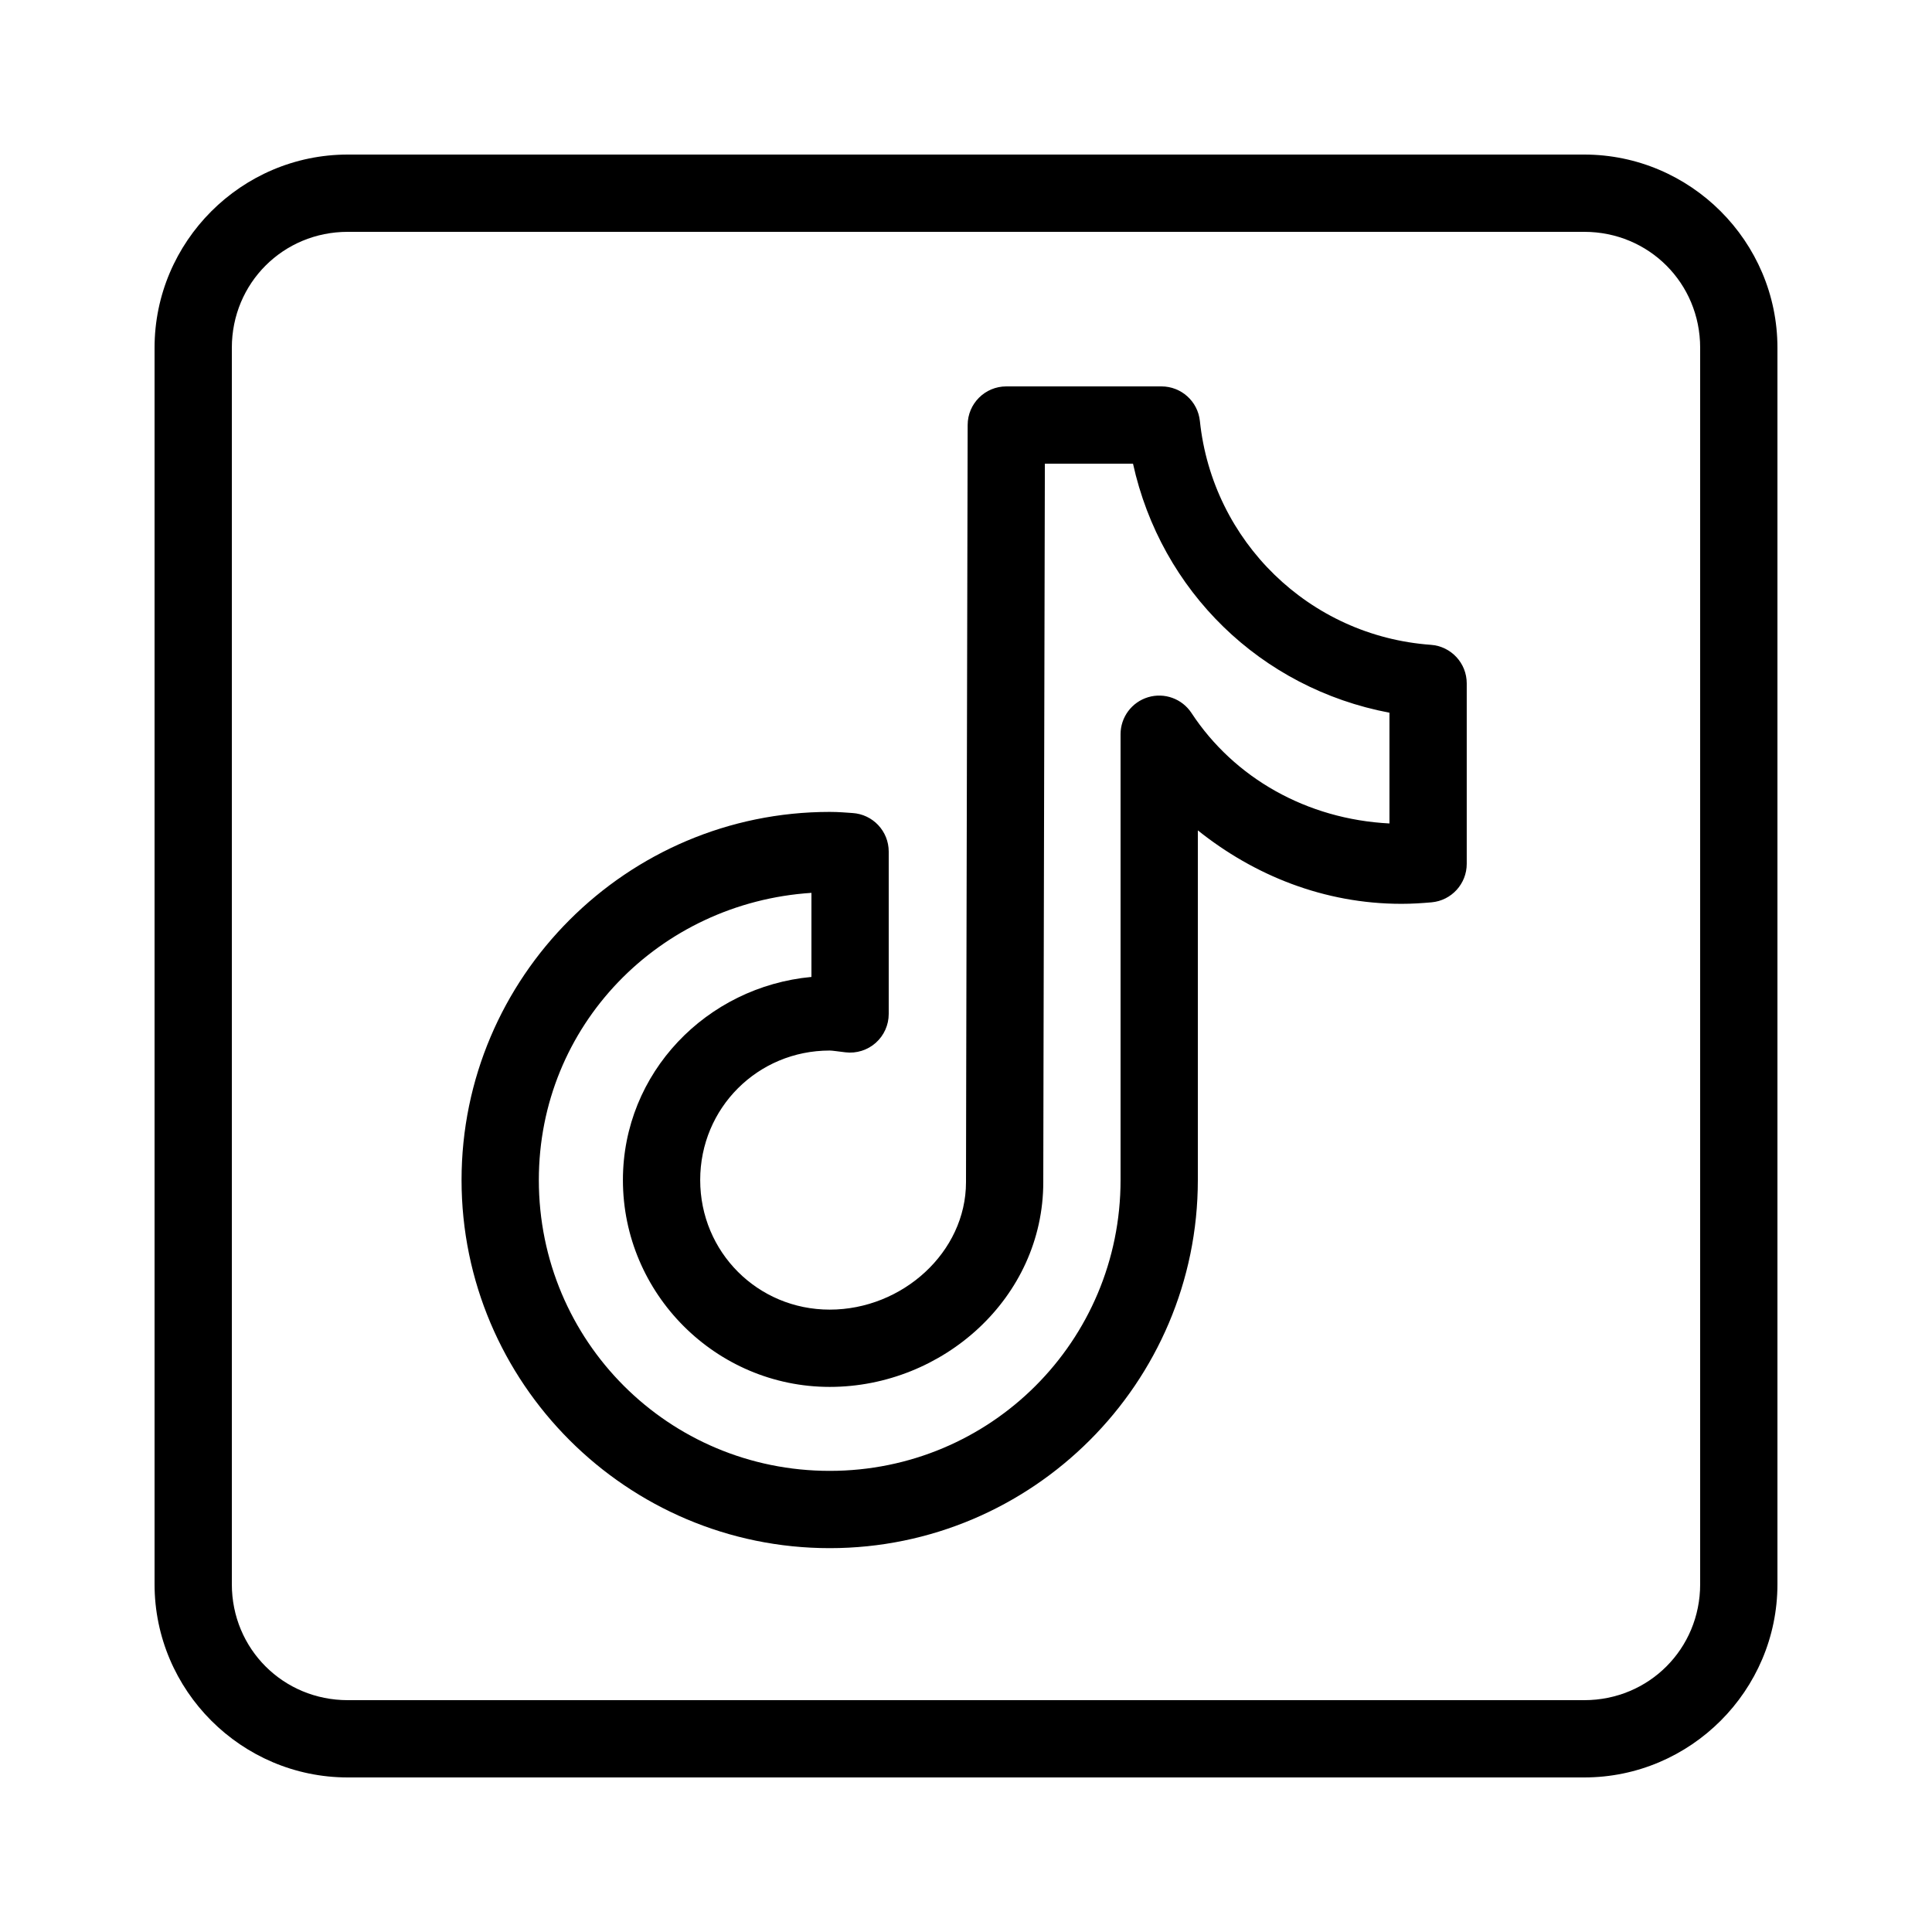
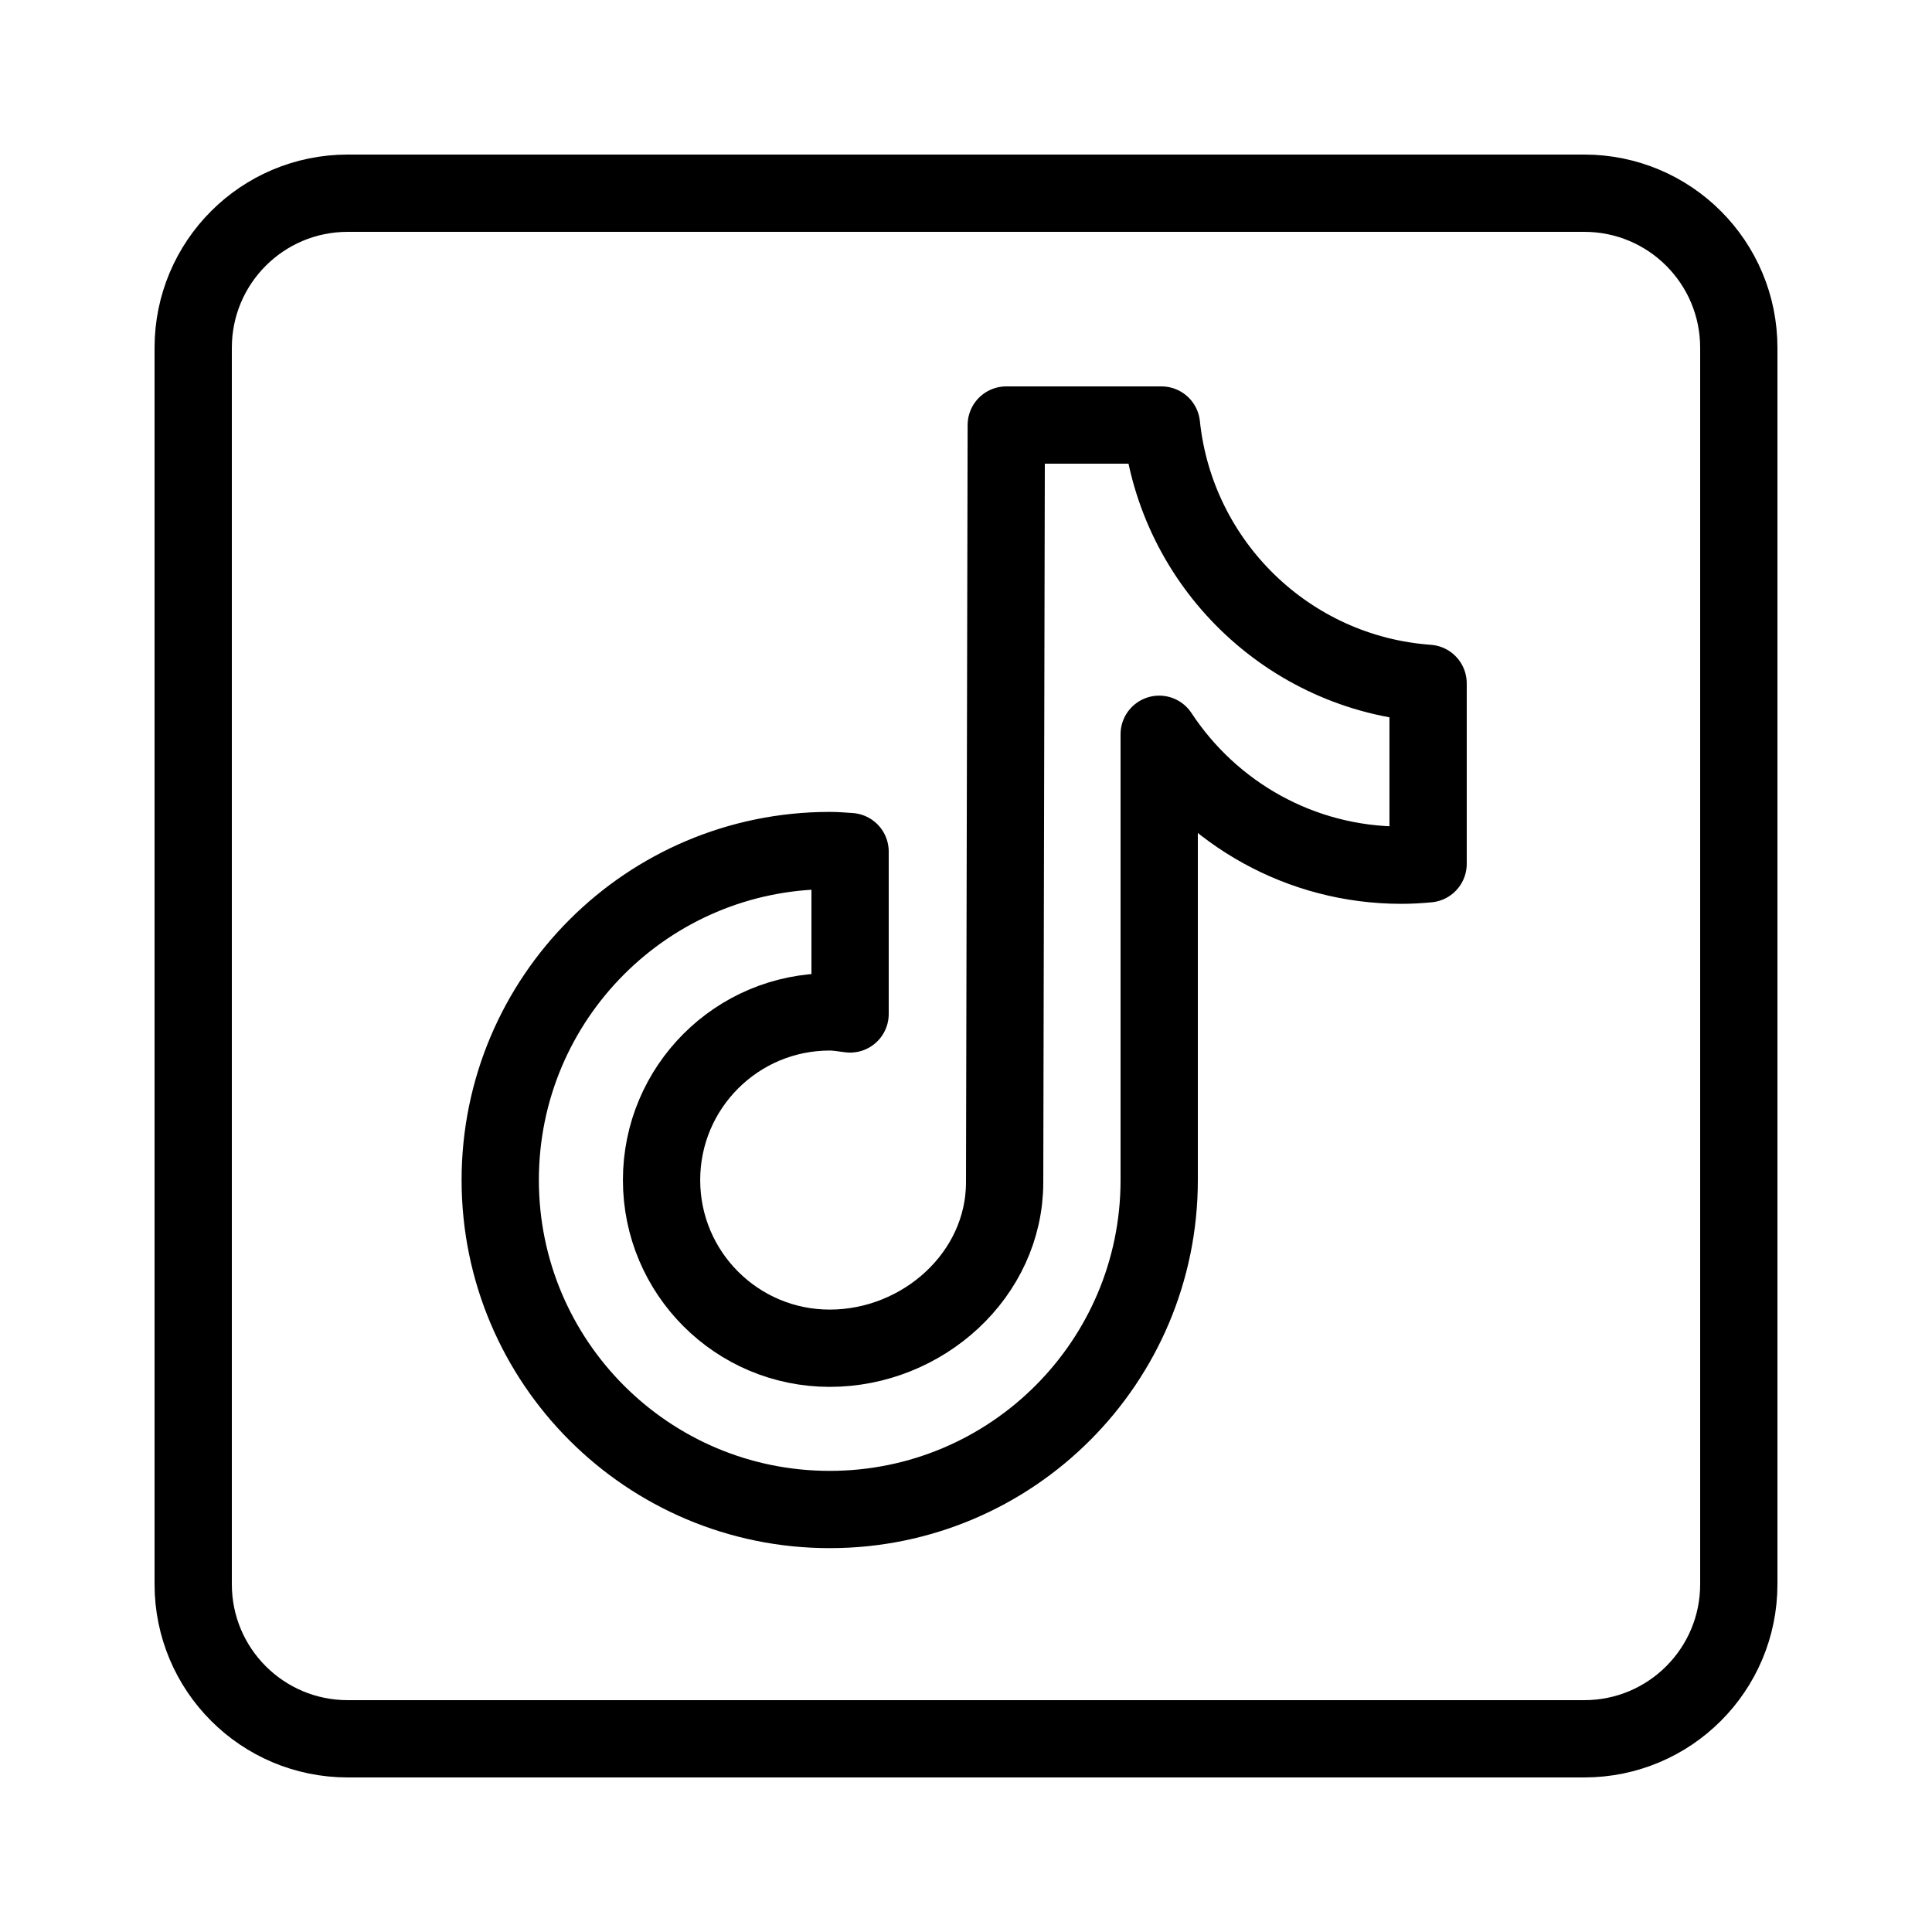
- <svg xmlns="http://www.w3.org/2000/svg" fill="#000000" viewBox="0 0 50 50" width="25px" height="25px">
-   <path d="M 9 4 C 6.25 4 4 6.25 4 9 L 4 41 C 4 43.75 6.25 46 9 46 L 41 46 C 43.75 46 46 43.75 46 41 L 46 9 C 46 6.25 43.75 4 41 4 L 9 4 z M 9 6 L 41 6 C 42.672 6 44 7.328 44 9 L 44 41 C 44 42.672 42.672 44 41 44 L 9 44 C 7.328 44 6 42.672 6 41 L 6 9 C 6 7.328 7.328 6 9 6 z M 26.043 10 A 1 1 0 0 0 25.043 10.998 C 25.043 10.998 25.032 15.873 25.021 20.76 C 25.016 23.203 25.01 25.649 25.006 27.49 C 25.002 29.332 25 30.497 25 30.594 C 25 32.409 23.351 33.893 21.473 33.893 C 19.609 33.893 18.121 32.403 18.121 30.539 C 18.121 28.675 19.609 27.188 21.473 27.188 C 21.536 27.188 21.663 27.208 21.881 27.234 A 1 1 0 0 0 23 26.24 L 23 22.039 A 1 1 0 0 0 22.062 21.041 C 21.907 21.031 21.711 21.012 21.473 21.012 C 16.223 21.012 11.945 25.29 11.945 30.539 C 11.945 35.789 16.223 40.066 21.473 40.066 C 26.722 40.066 31 35.789 31 30.539 L 31 21.49 C 32.455 22.654 34.268 23.391 36.27 23.391 C 36.543 23.391 36.802 23.374 37.051 23.352 A 1 1 0 0 0 37.959 22.355 L 37.959 17.686 A 1 1 0 0 0 37.031 16.688 C 33.887 16.462 31.38 14.012 31.053 10.896 A 1 1 0 0 0 30.059 10 L 26.043 10 z M 27.041 12 L 29.322 12 C 30.049 15.299 32.627 17.814 35.959 18.445 L 35.959 21.311 C 33.82 21.202 31.941 20.135 30.836 18.453 A 1 1 0 0 0 29 19.004 L 29 30.539 C 29 34.708 25.641 38.066 21.473 38.066 C 17.304 38.066 13.945 34.708 13.945 30.539 C 13.945 26.539 17.066 23.363 21 23.107 L 21 25.283 C 18.286 25.536 16.121 27.762 16.121 30.539 C 16.121 33.483 18.528 35.893 21.473 35.893 C 24.402 35.893 27 33.586 27 30.594 C 27 30.643 27.002 29.336 27.006 27.494 C 27.01 25.653 27.016 23.207 27.021 20.764 C 27.031 16.377 27.039 12.849 27.041 12 z" />
+ <svg xmlns="http://www.w3.org/2000/svg" fill="#000000" viewBox="0 0 50 50" width="30px" height="30px" fill-rule="evenodd" clip-rule="evenodd">
+   <path fill="none" stroke="#000000" stroke-linecap="round" stroke-linejoin="round" stroke-width="2" d="M9,45h32c2.211,0,4-1.789,4-4V9c0-2.211-1.789-4-4-4H9C6.789,5,5,6.789,5,9v32C5,43.211,6.789,45,9,45z" />
+   <path fill="none" fill-rule="evenodd" stroke="#000000" stroke-linecap="round" stroke-linejoin="round" stroke-miterlimit="10" stroke-width="2" d="M30.058,11h-4.016c0,0-0.042,19.498-0.042,19.594c0,2.404-2.123,4.298-4.527,4.298s-4.352-1.948-4.352-4.352s1.948-4.352,4.352-4.352c0.181,0,0.352,0.032,0.527,0.053v-4.202c-0.175-0.011-0.349-0.027-0.527-0.027c-4.709,0-8.527,3.818-8.527,8.527s3.818,8.527,8.527,8.527S30,35.249,30,30.54c0-0.102,0-6.188,0-11.537c1.341,2.04,3.646,3.388,6.269,3.388c0.233,0,0.462-0.014,0.69-0.035v-4.671C33.335,17.425,30.435,14.591,30.058,11z" clip-rule="evenodd" />
</svg>
